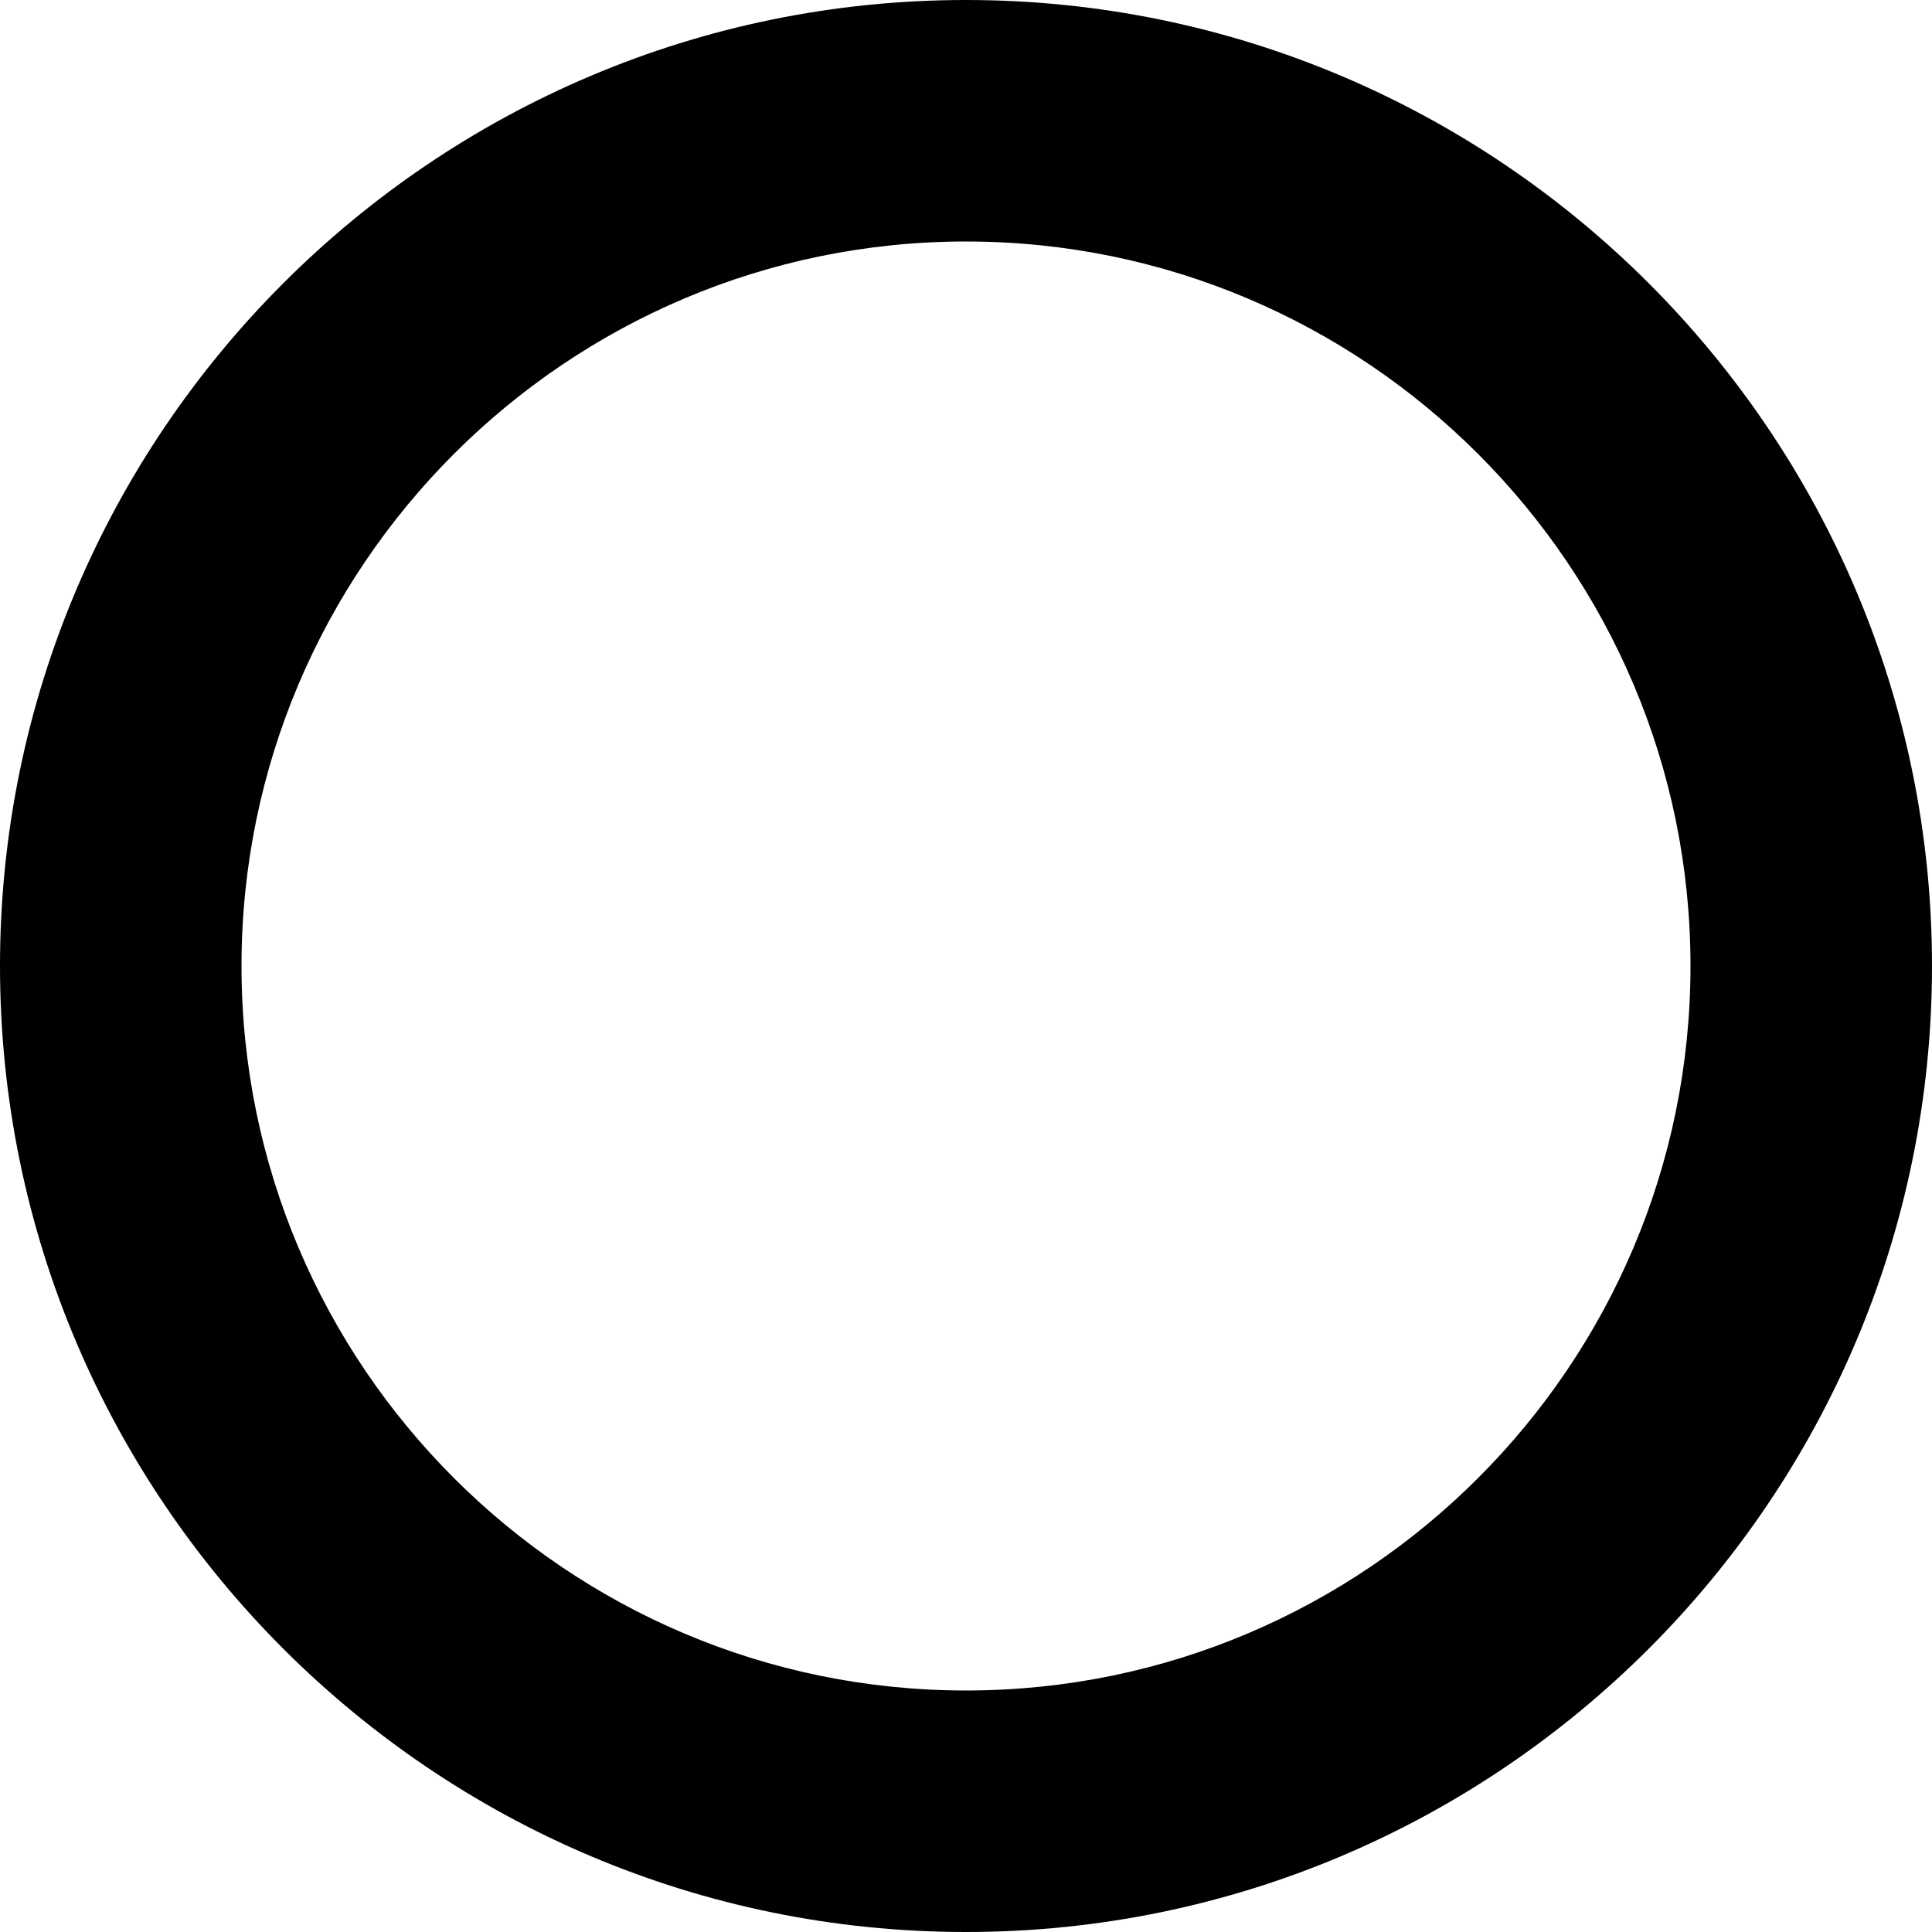
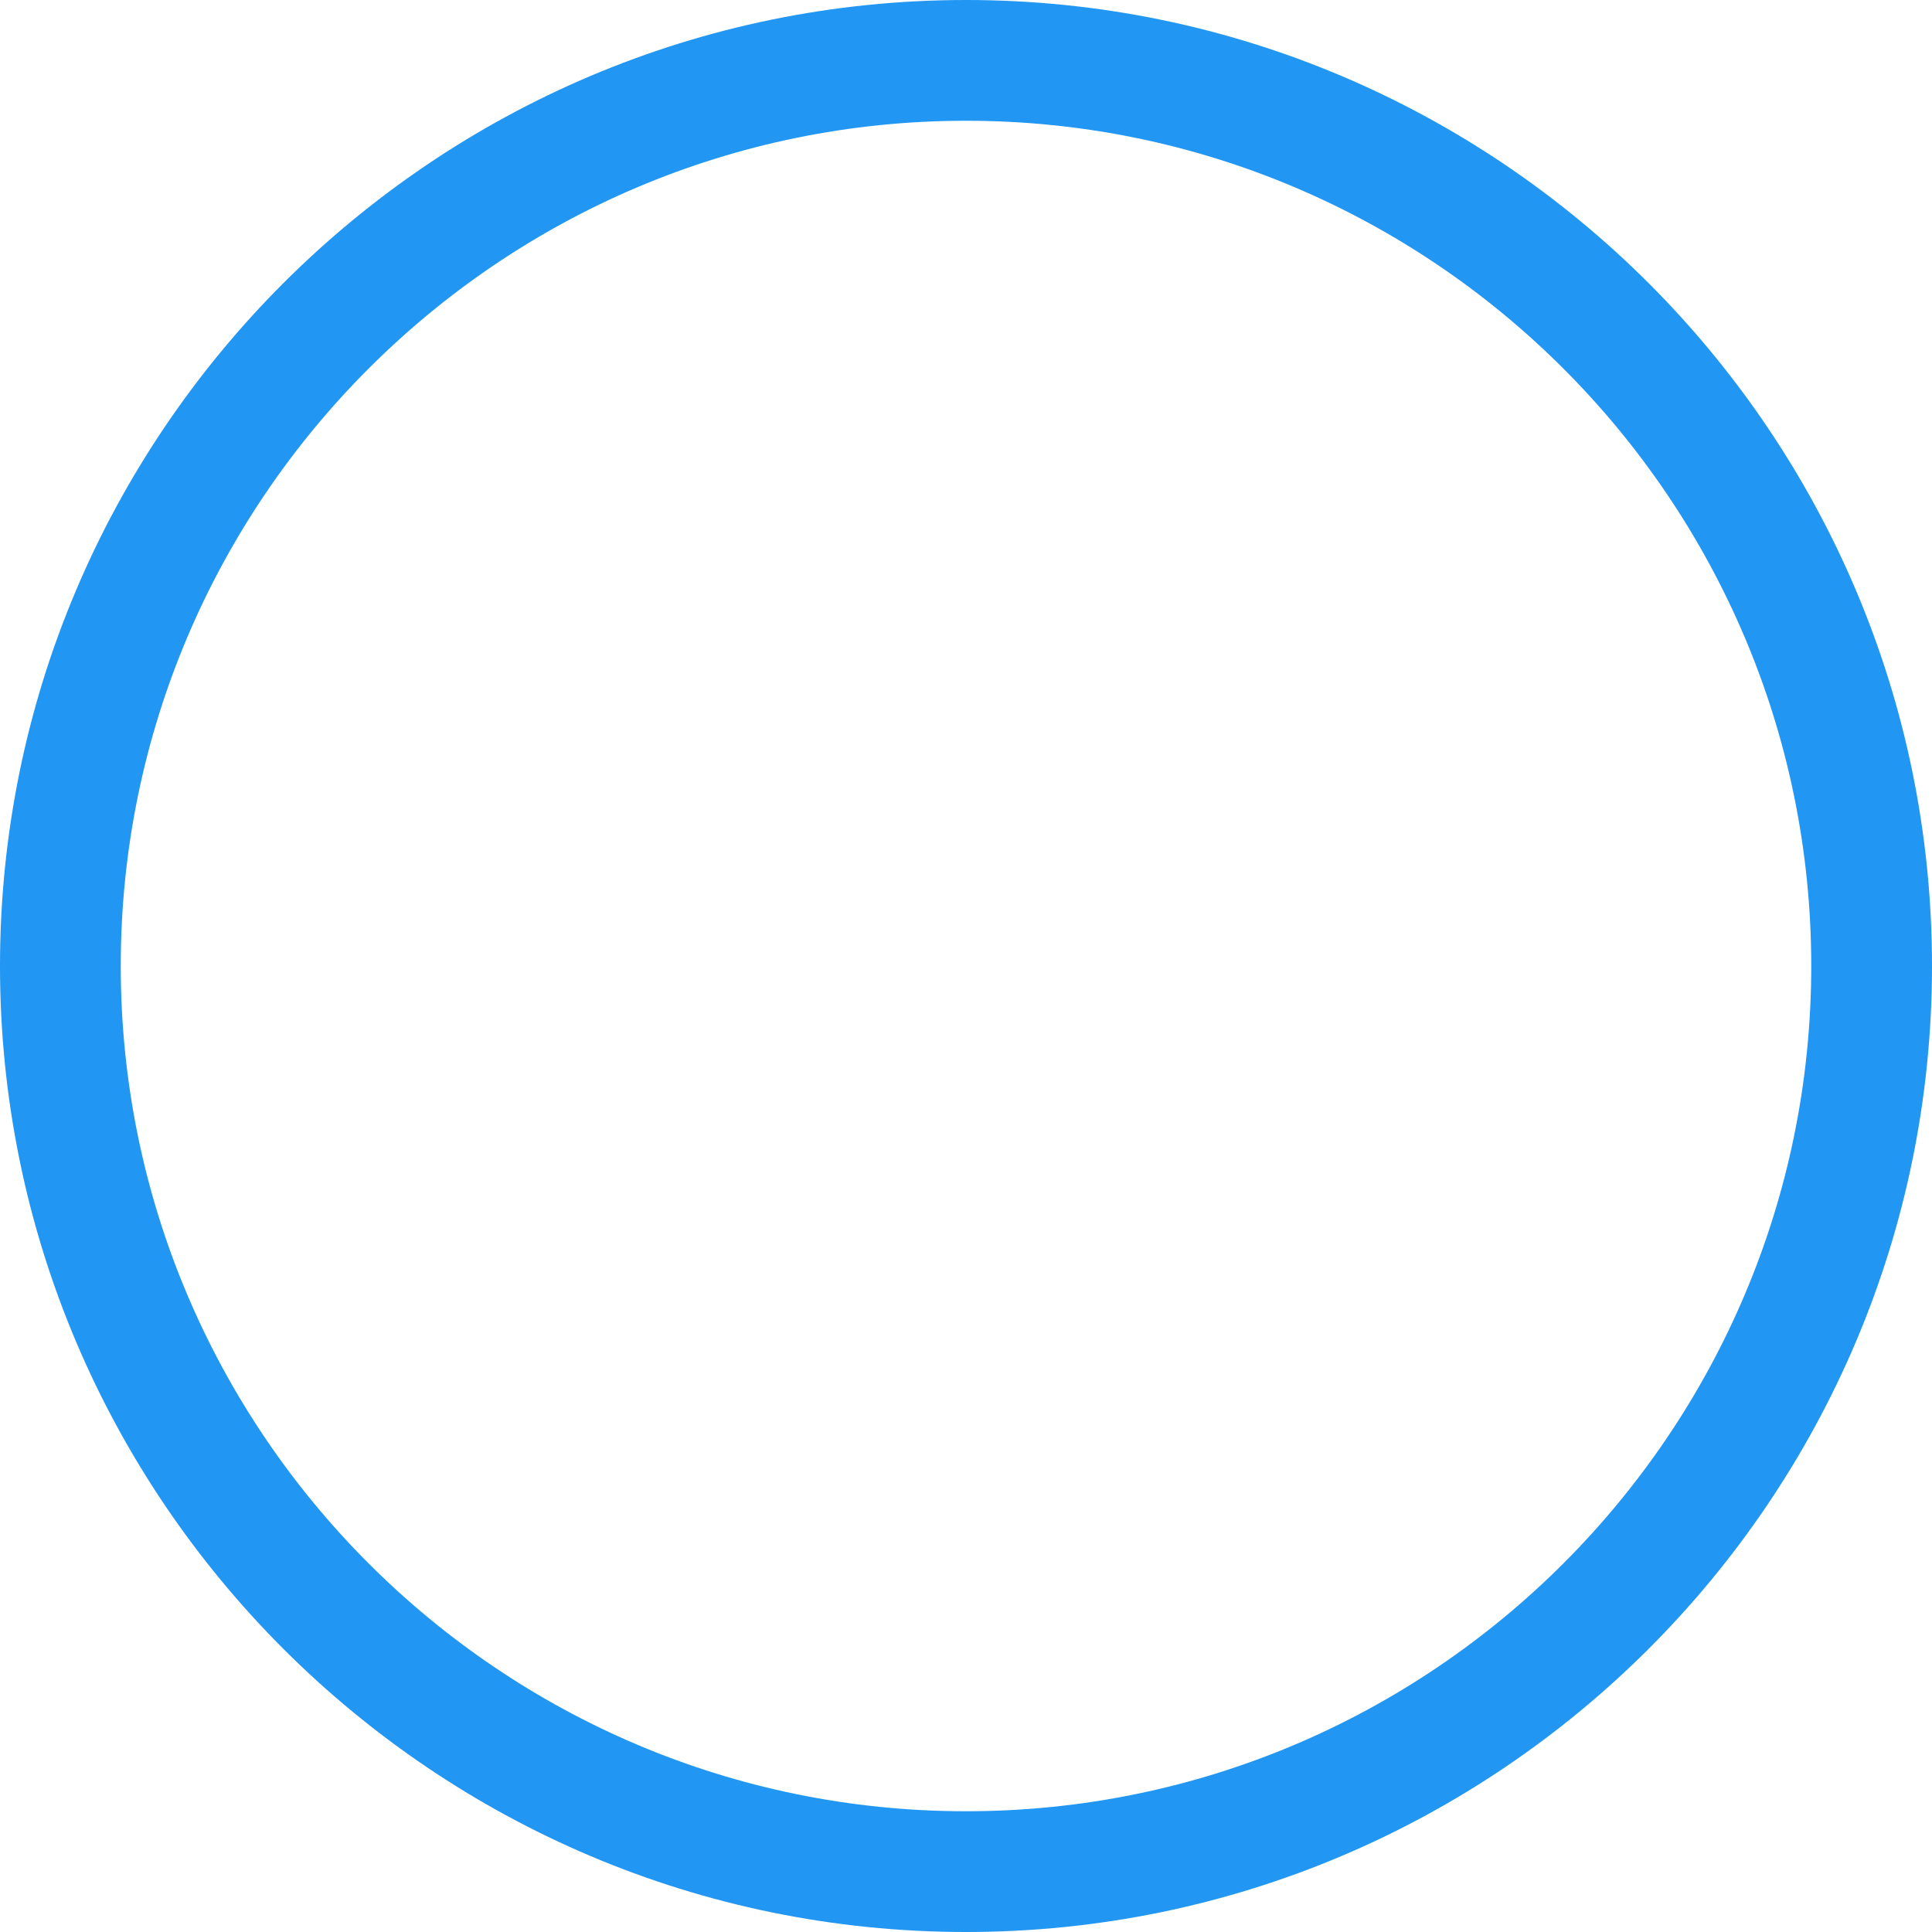
- <svg xmlns="http://www.w3.org/2000/svg" id="Capa_1" enable-background="new 0 0 515.556 515.556" height="512" viewBox="0 0 515.556 515.556" width="512">
-   <path d="m257.778 515.556c-142.137 0-257.778-115.642-257.778-257.778s115.641-257.778 257.778-257.778 257.778 115.641 257.778 257.778-115.642 257.778-257.778 257.778zm0-451.112c-106.61 0-193.333 86.723-193.333 193.333s86.723 193.333 193.333 193.333 193.333-86.723 193.333-193.333-86.723-193.333-193.333-193.333z" />
+ <svg xmlns="http://www.w3.org/2000/svg" viewBox="0 0 512 512" width="512" height="512">
+   <style>
+ 		tspan { white-space:pre }
+ 		.shp0 { fill: #2196f3 } 
+ 	</style>
+   <path id="Layer" fill-rule="evenodd" class="shp0" d="M256 512C114.84 512 0 397.16 0 256C0 114.84 114.84 0 256 0C397.16 0 512 114.84 512 256C512 397.16 397.16 512 256 512ZM256 32C132.48 32 32 132.48 32 256C32 379.52 132.48 480 256 480C379.52 480 480 379.52 480 256C480 132.48 379.52 32 256 32Z" />
</svg>
